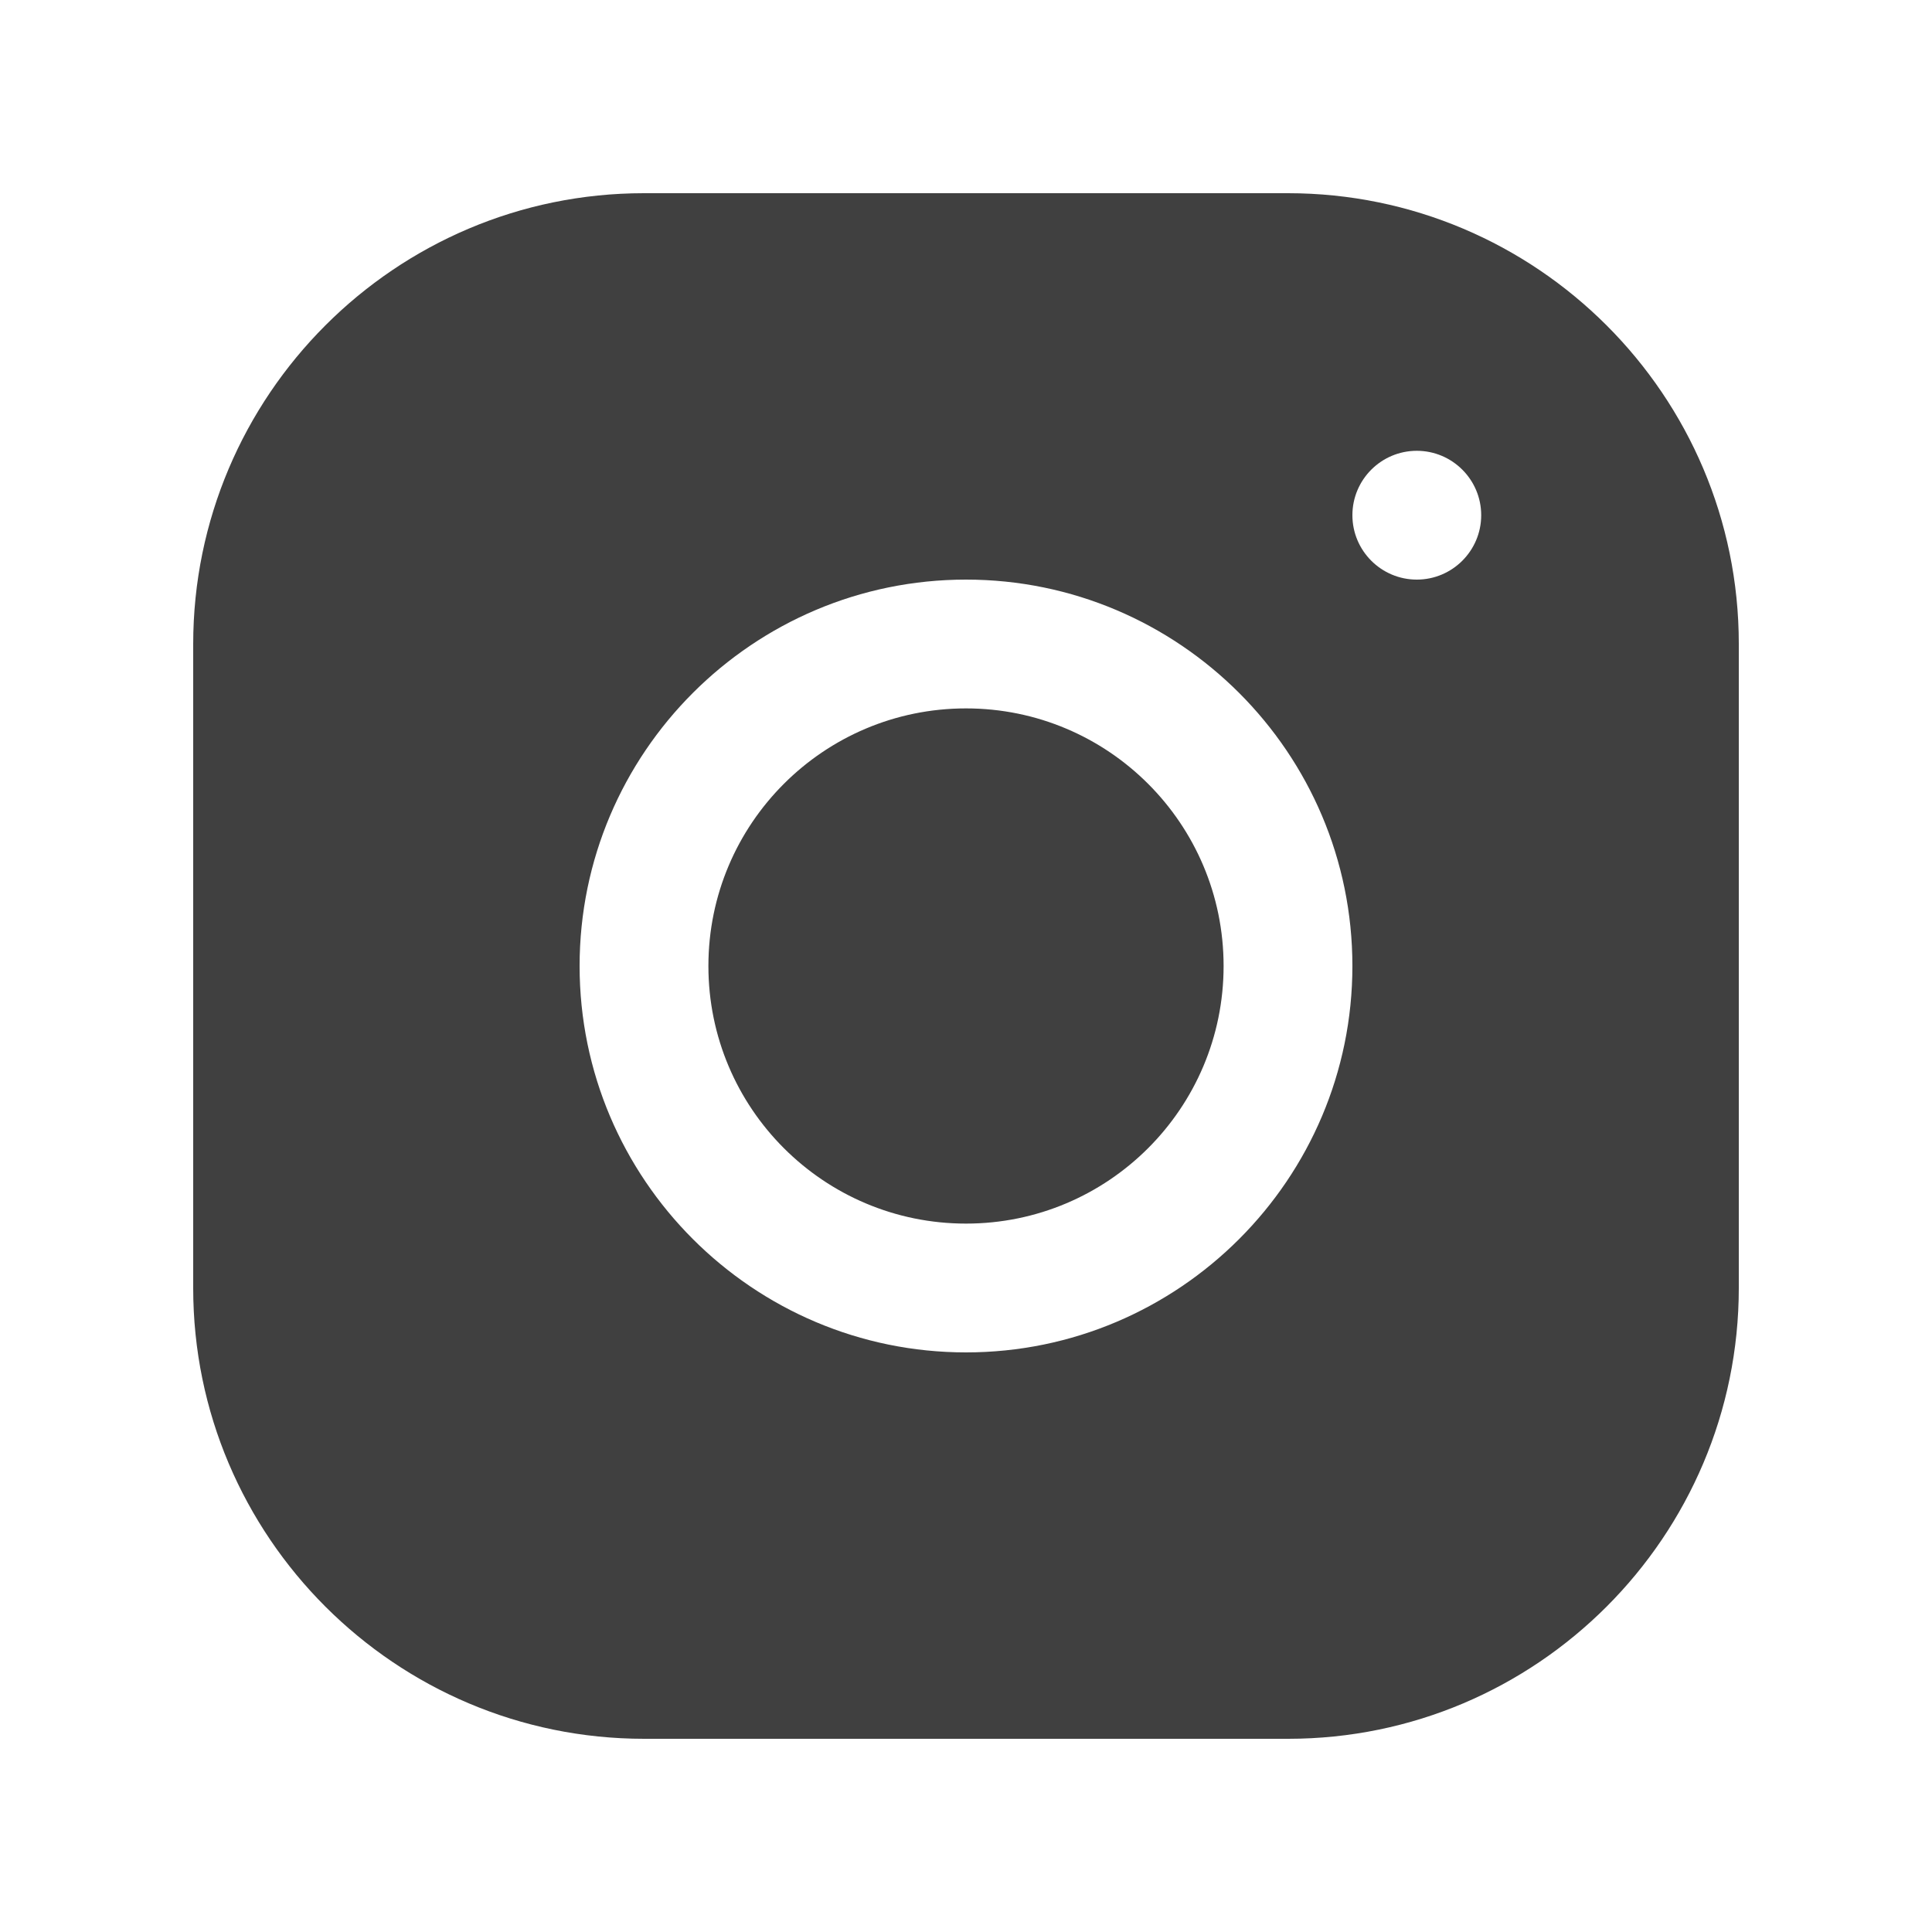
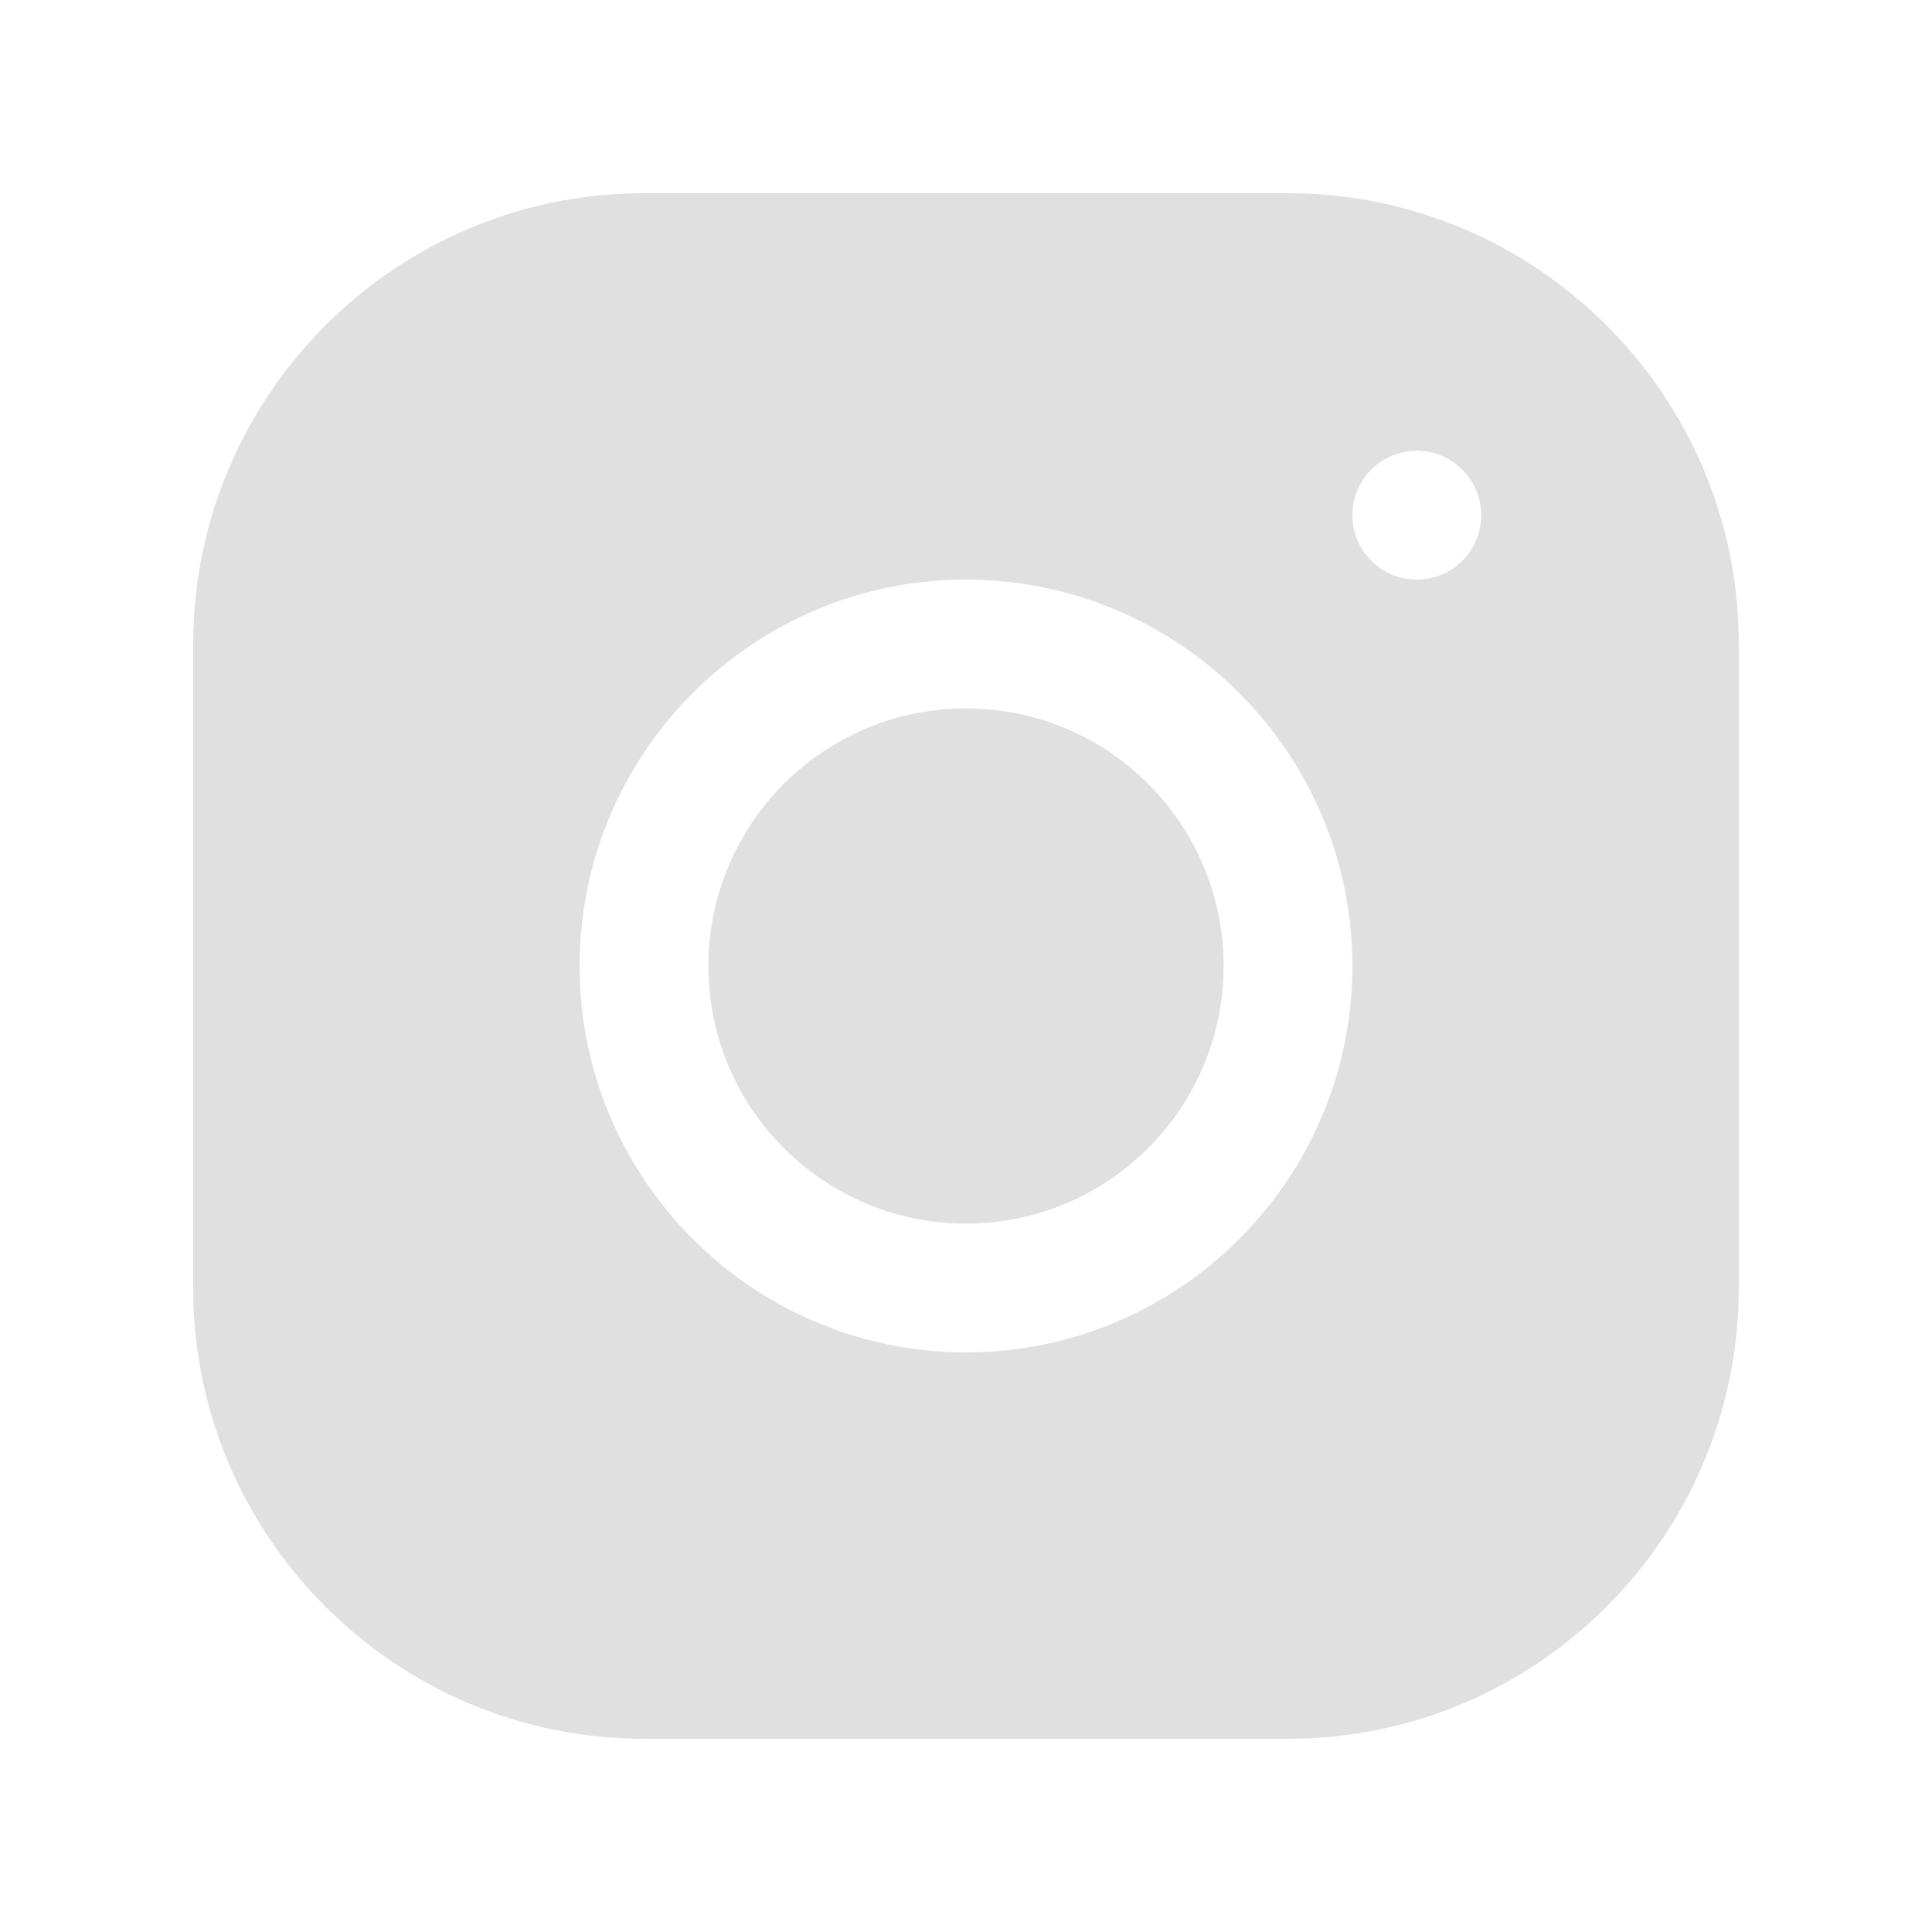
<svg xmlns="http://www.w3.org/2000/svg" width="120pt" height="120pt" viewBox="0 0 120 120" version="1.1">
  <g id="surface2723286">
-     <path style=" stroke:none;fill-rule:nonzero;fill:rgb(25.098%,25.098%,25.098%);fill-opacity:1;" d="M 39.992 12 C 24.555 12 12 24.566 12 40.008 L 12 80.008 C 12 95.445 24.566 108 40.008 108 L 80.008 108 C 95.445 108 108 95.434 108 79.992 L 108 39.992 C 108 24.555 95.434 12 79.992 12 Z M 88 28 C 90.207 28 92 29.793 92 32 C 92 34.207 90.207 36 88 36 C 85.793 36 84 34.207 84 32 C 84 29.793 85.793 28 88 28 Z M 60 36 C 73.234 36 84 46.766 84 60 C 84 73.234 73.234 84 60 84 C 46.766 84 36 73.234 36 60 C 36 46.766 46.766 36 60 36 Z M 60 44 C 51.164 44 44 51.164 44 60 C 44 68.836 51.164 76 60 76 C 68.836 76 76 68.836 76 60 C 76 51.164 68.836 44 60 44 Z M 60 44 " />
+     <path style=" stroke:none;fill-rule:nonzero;fill:#e0e0e0;fill-opacity:1;" d="M 39.992 12 C 24.555 12 12 24.566 12 40.008 L 12 80.008 C 12 95.445 24.566 108 40.008 108 L 80.008 108 C 95.445 108 108 95.434 108 79.992 L 108 39.992 C 108 24.555 95.434 12 79.992 12 Z M 88 28 C 90.207 28 92 29.793 92 32 C 92 34.207 90.207 36 88 36 C 85.793 36 84 34.207 84 32 C 84 29.793 85.793 28 88 28 Z M 60 36 C 73.234 36 84 46.766 84 60 C 84 73.234 73.234 84 60 84 C 46.766 84 36 73.234 36 60 C 36 46.766 46.766 36 60 36 Z M 60 44 C 51.164 44 44 51.164 44 60 C 44 68.836 51.164 76 60 76 C 68.836 76 76 68.836 76 60 C 76 51.164 68.836 44 60 44 Z M 60 44 " />
  </g>
</svg>
